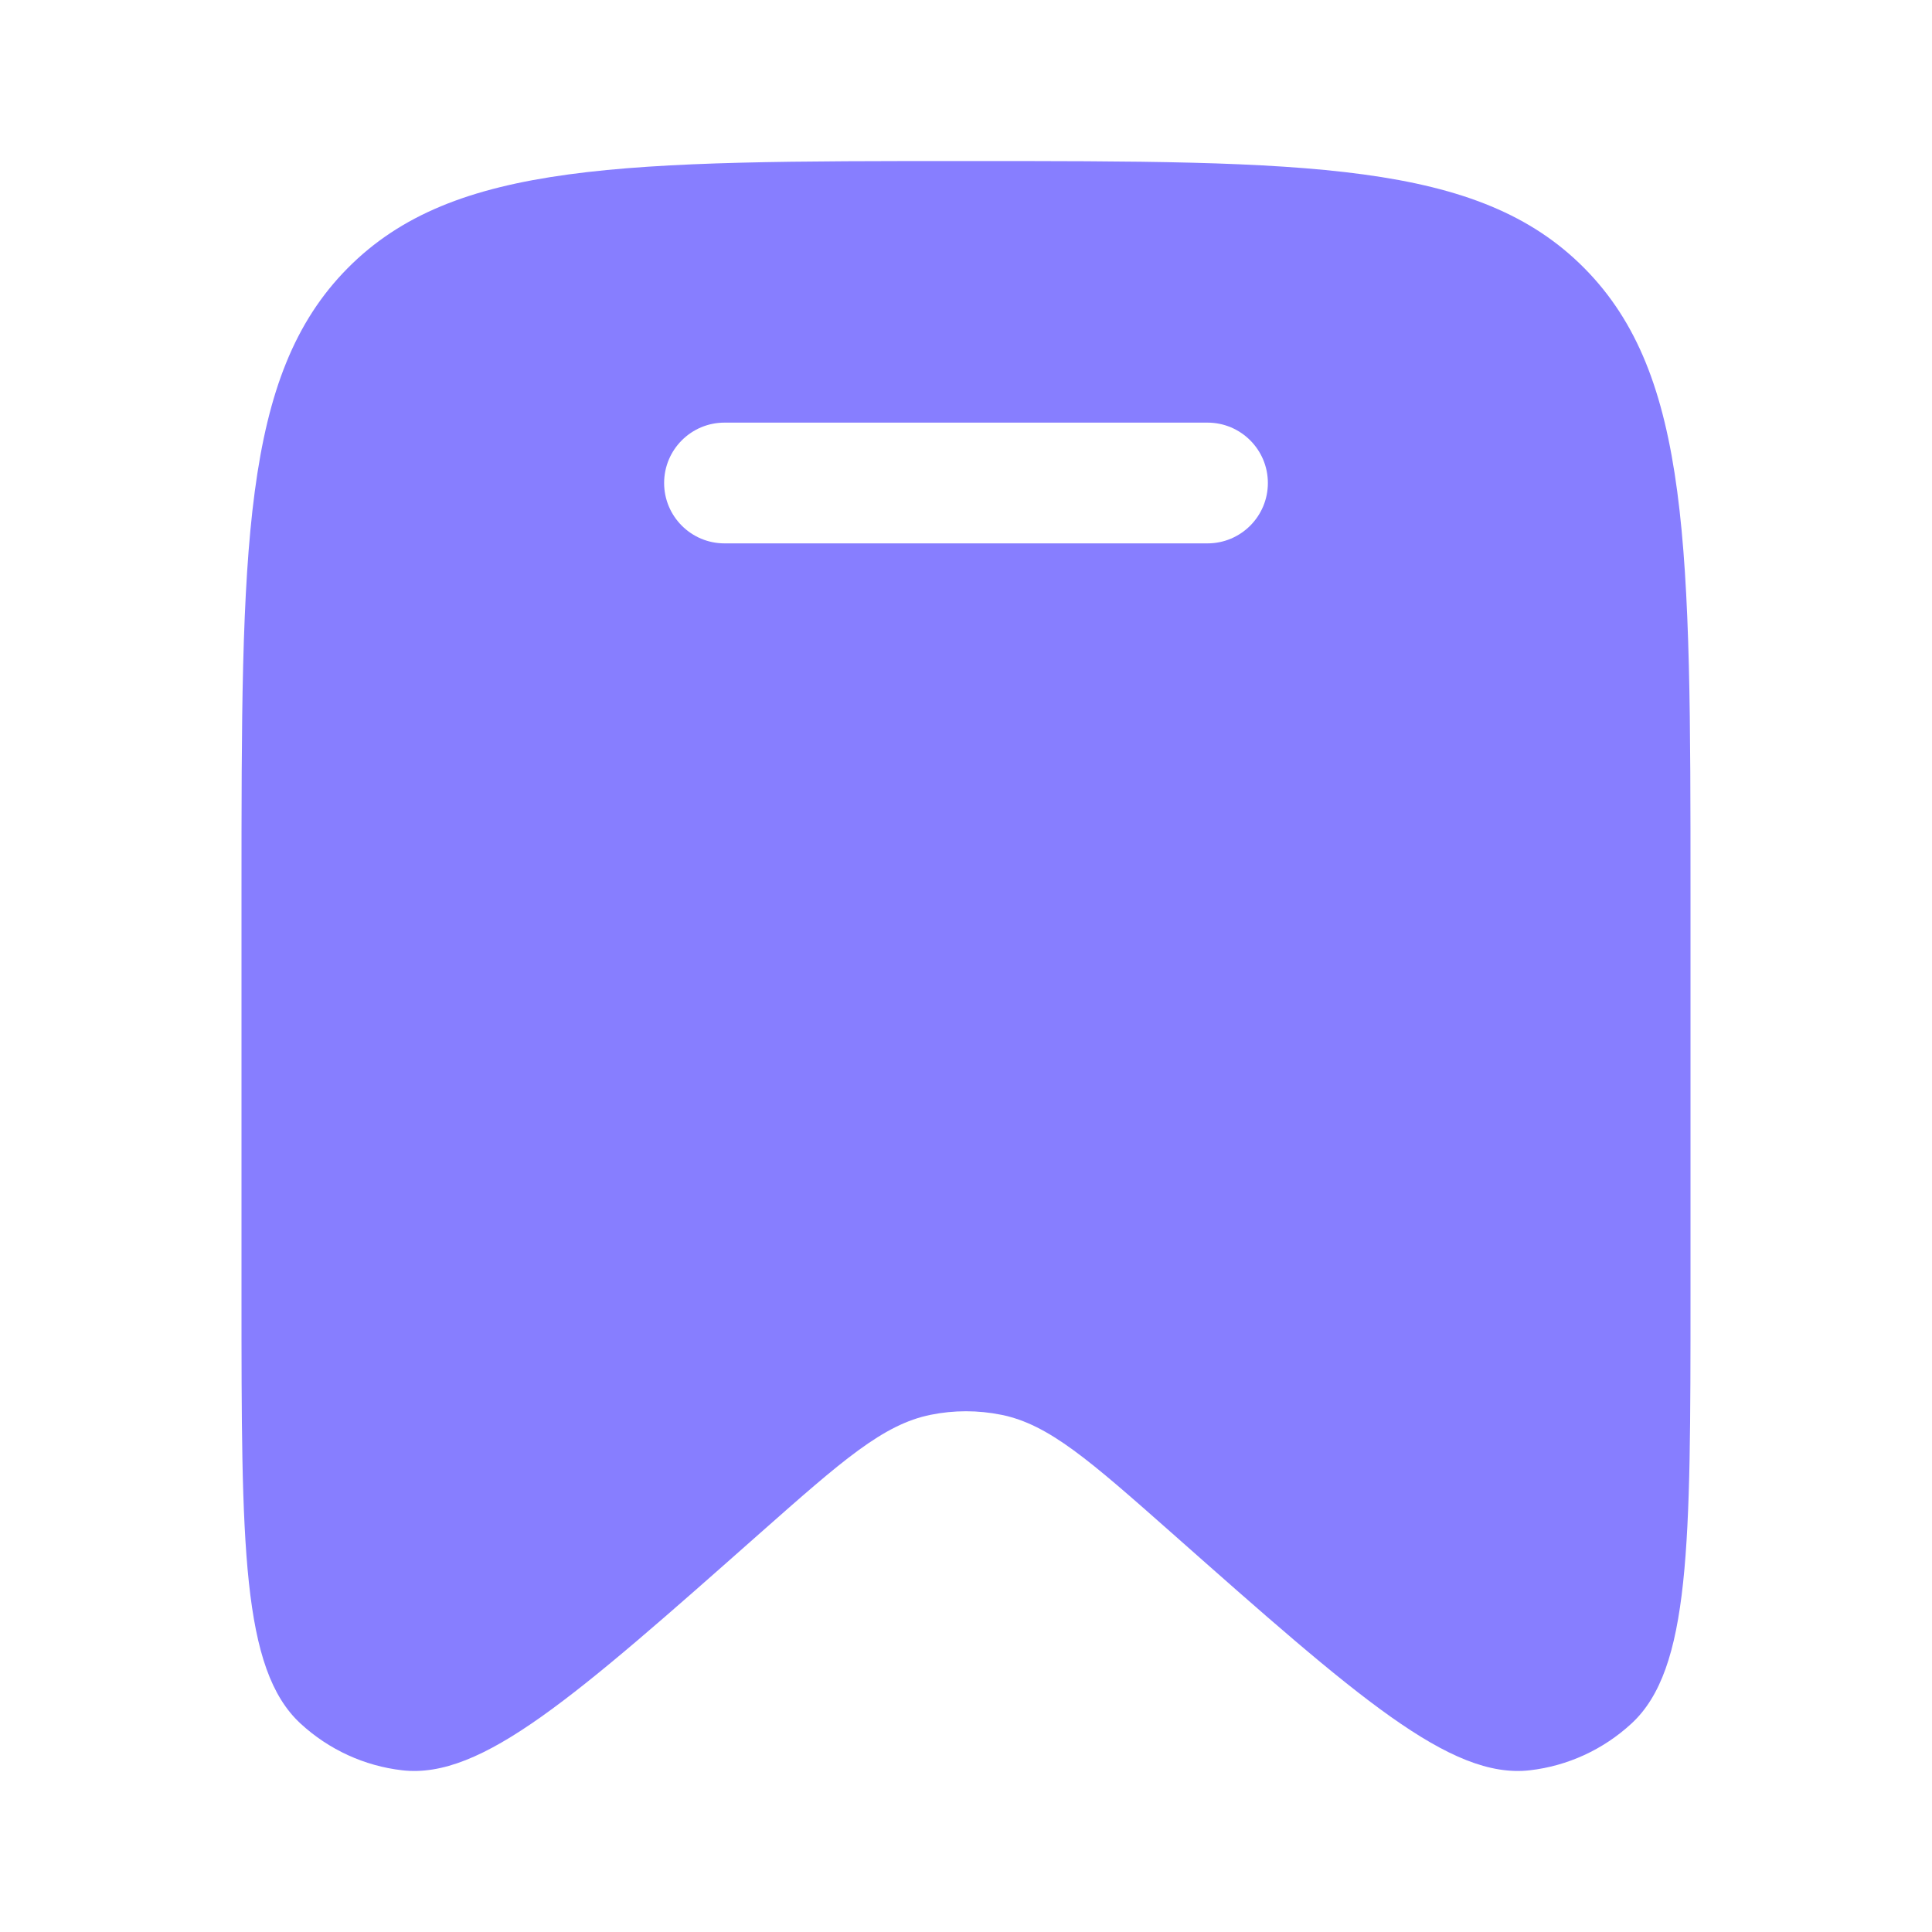
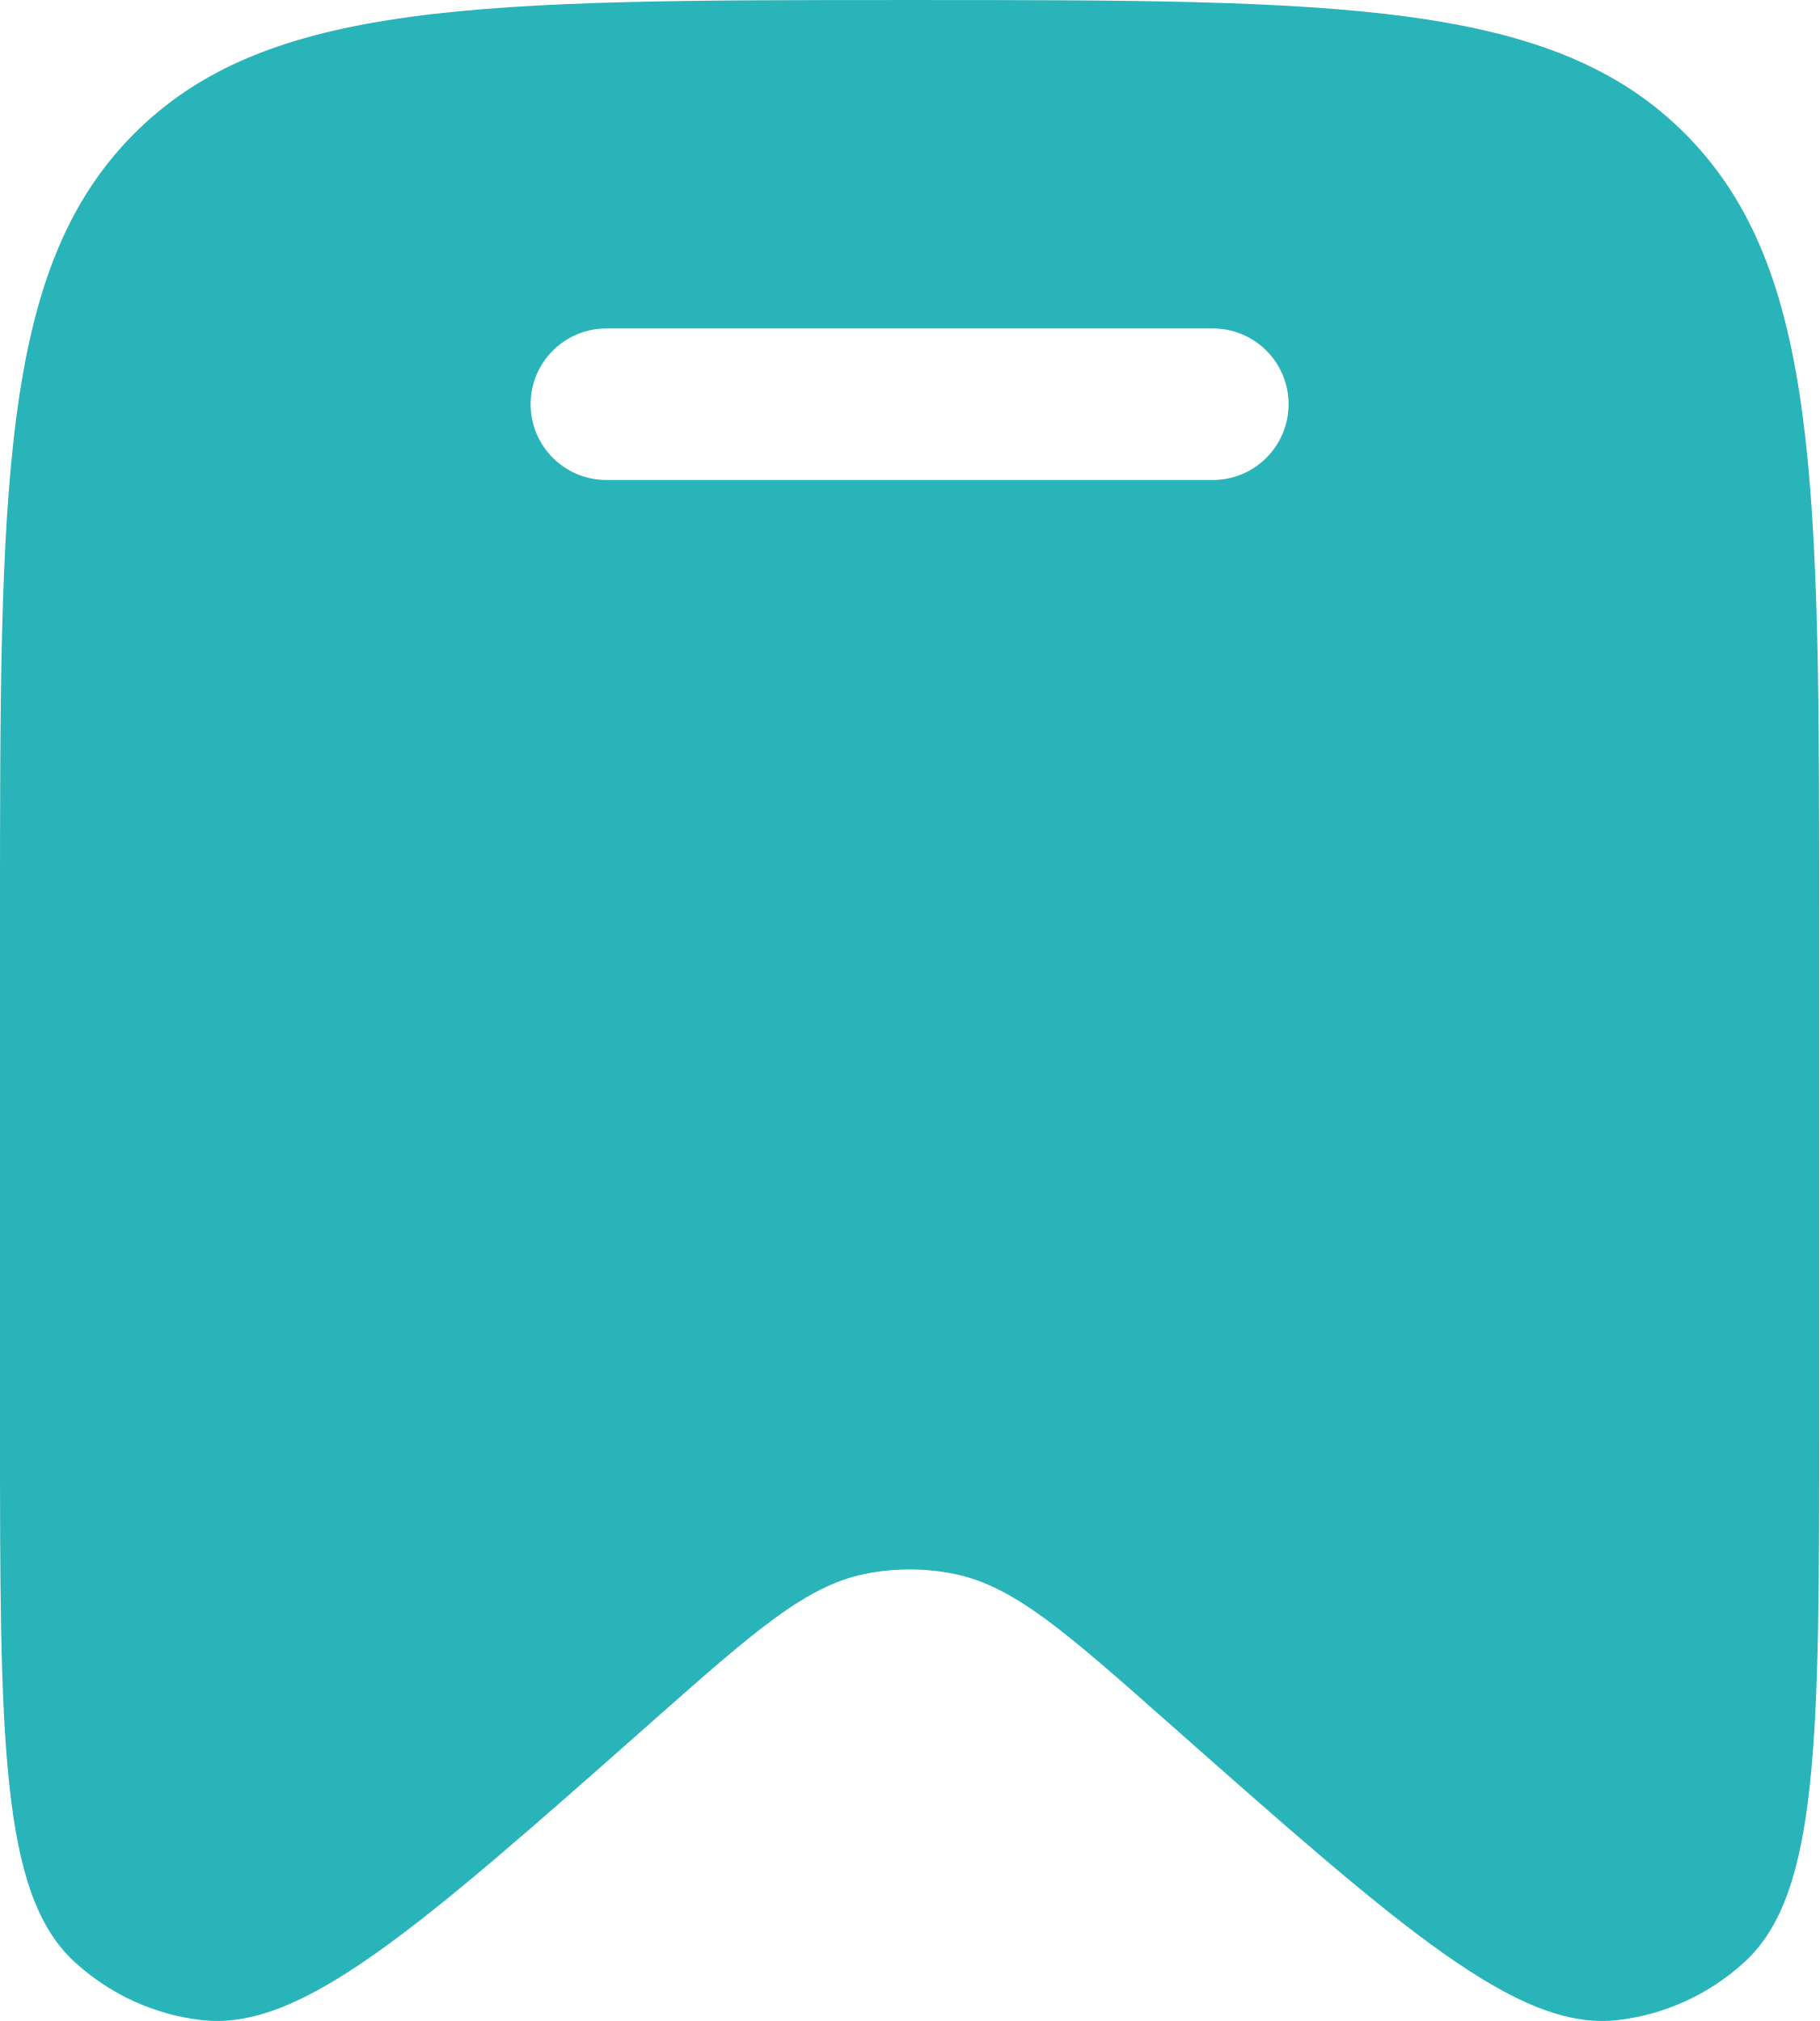
- <svg xmlns="http://www.w3.org/2000/svg" width="20" height="20" viewBox="0 0 20 20" fill="none">
-   <path fill-rule="evenodd" clip-rule="evenodd" d="M17.5 9.248V13.409C17.5 15.989 17.5 17.28 16.888 17.843C16.596 18.112 16.228 18.281 15.836 18.326C15.013 18.42 14.053 17.571 12.132 15.871C11.282 15.12 10.858 14.745 10.366 14.646C10.124 14.597 9.875 14.597 9.634 14.646C9.142 14.745 8.718 15.12 7.868 15.871C5.947 17.571 4.987 18.42 4.164 18.326C3.772 18.281 3.404 18.112 3.112 17.843C2.5 17.28 2.5 15.989 2.5 13.409V9.248C2.5 5.674 2.5 3.887 3.598 2.777C4.697 1.667 6.464 1.667 10 1.667C13.536 1.667 15.303 1.667 16.402 2.777C17.5 3.887 17.5 5.674 17.5 9.248ZM6.875 5C6.875 4.655 7.155 4.375 7.5 4.375H12.5C12.845 4.375 13.125 4.655 13.125 5C13.125 5.345 12.845 5.625 12.5 5.625H7.5C7.155 5.625 6.875 5.345 6.875 5Z" fill="#877EFF" />
+ <svg xmlns="http://www.w3.org/2000/svg" xml:space="preserve" width="3.969mm" height="4.41mm" version="1.1" style="shape-rendering:geometricPrecision; text-rendering:geometricPrecision; image-rendering:optimizeQuality; fill-rule:evenodd; clip-rule:evenodd" viewBox="0 0 396.88 440.97">
+   <defs>
+     <style type="text/css">
+    
+     .fil0 {fill:#29B4B9}
+    
+   </style>
+   </defs>
+   <g id="Layer_x0020_1">
+     <path class="fil0" d="M396.88 200.59l0 110.09c0,68.28 0,102.42 -16.19,117.33 -7.72,7.12 -17.46,11.59 -27.84,12.77 -21.77,2.49 -47.18,-19.98 -98.01,-64.94 -22.47,-19.88 -33.71,-29.81 -46.71,-32.43 -6.4,-1.29 -12.98,-1.29 -19.39,0 -12.99,2.62 -24.23,12.55 -46.7,32.43 -50.83,44.96 -76.24,67.43 -98.01,64.94 -10.38,-1.18 -20.12,-5.65 -27.84,-12.77 -16.19,-14.91 -16.19,-49.05 -16.19,-117.33l0 -110.09c0,-94.56 0,-141.84 29.06,-171.22 29.06,-29.37 75.84,-29.37 169.38,-29.37 93.54,0 140.32,0 169.38,29.37 29.06,29.38 29.06,76.66 29.06,171.22zm-281.12 -112.4c0,-9.13 7.4,-16.53 16.53,-16.53l132.3 0c9.13,0 16.53,7.4 16.53,16.53 0,9.14 -7.4,16.54 -16.53,16.54l-132.3 0c-9.13,0 -16.53,-7.4 -16.53,-16.54z" />
+   </g>
</svg>
